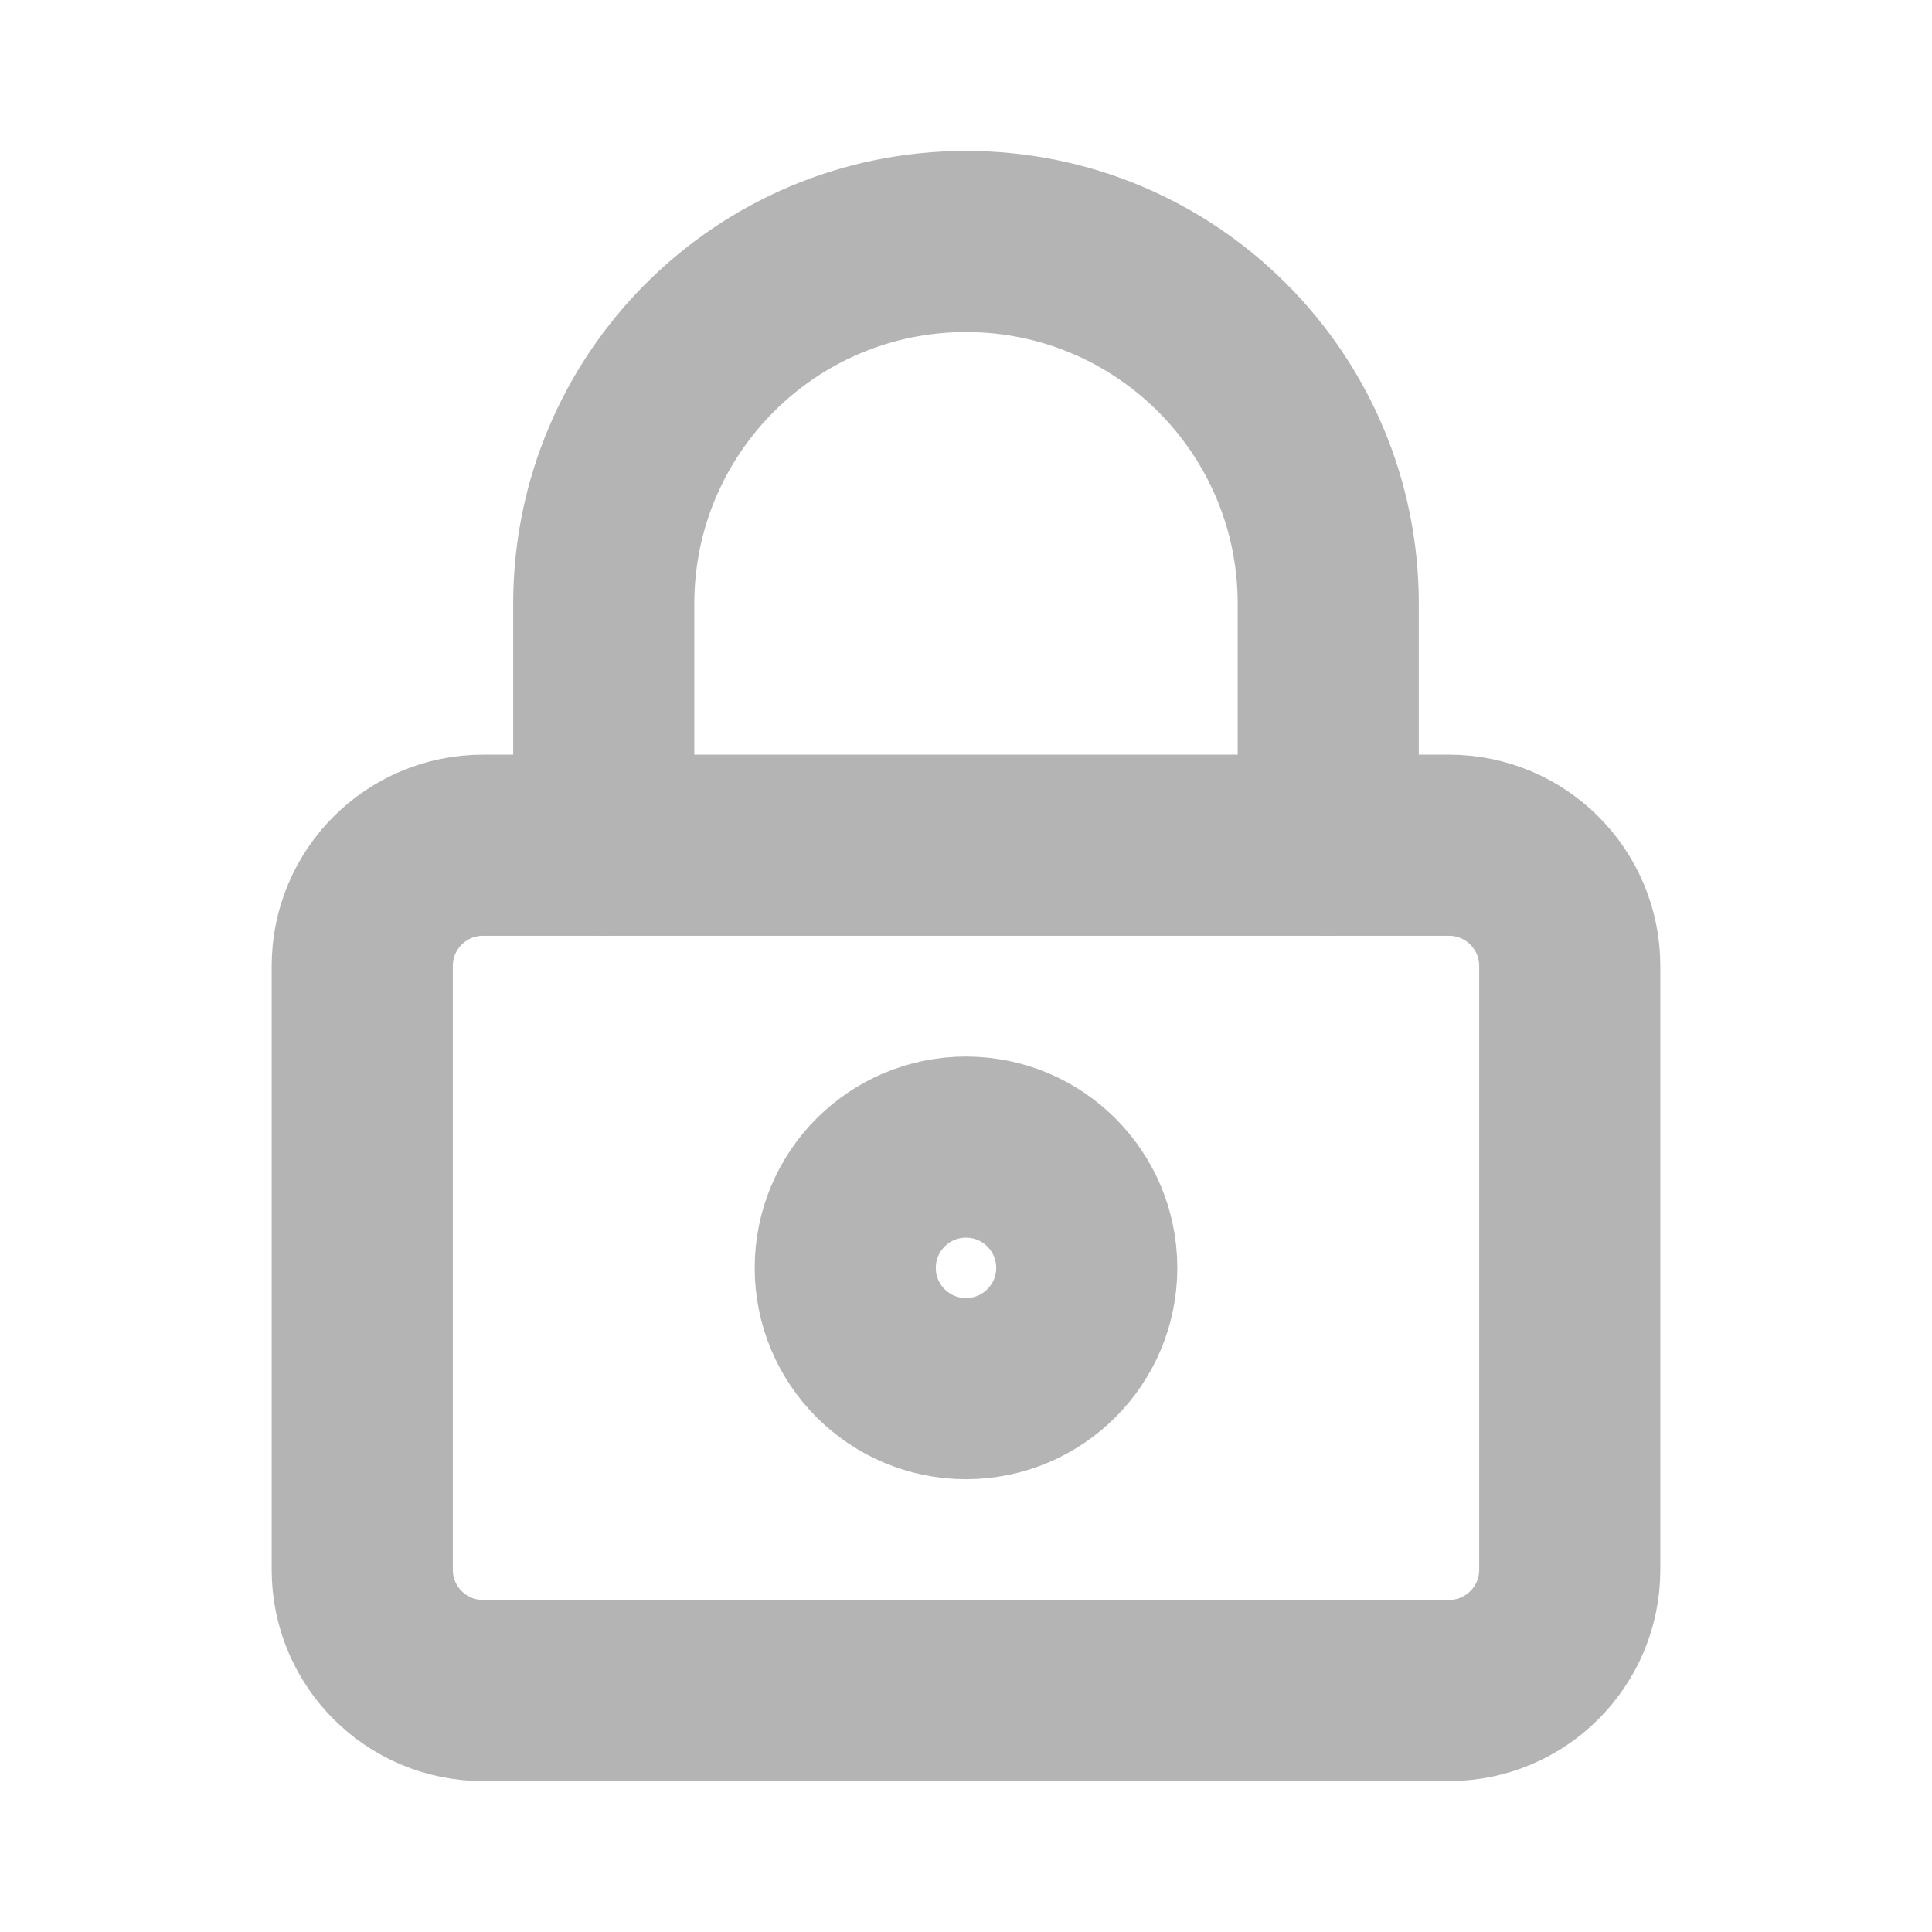
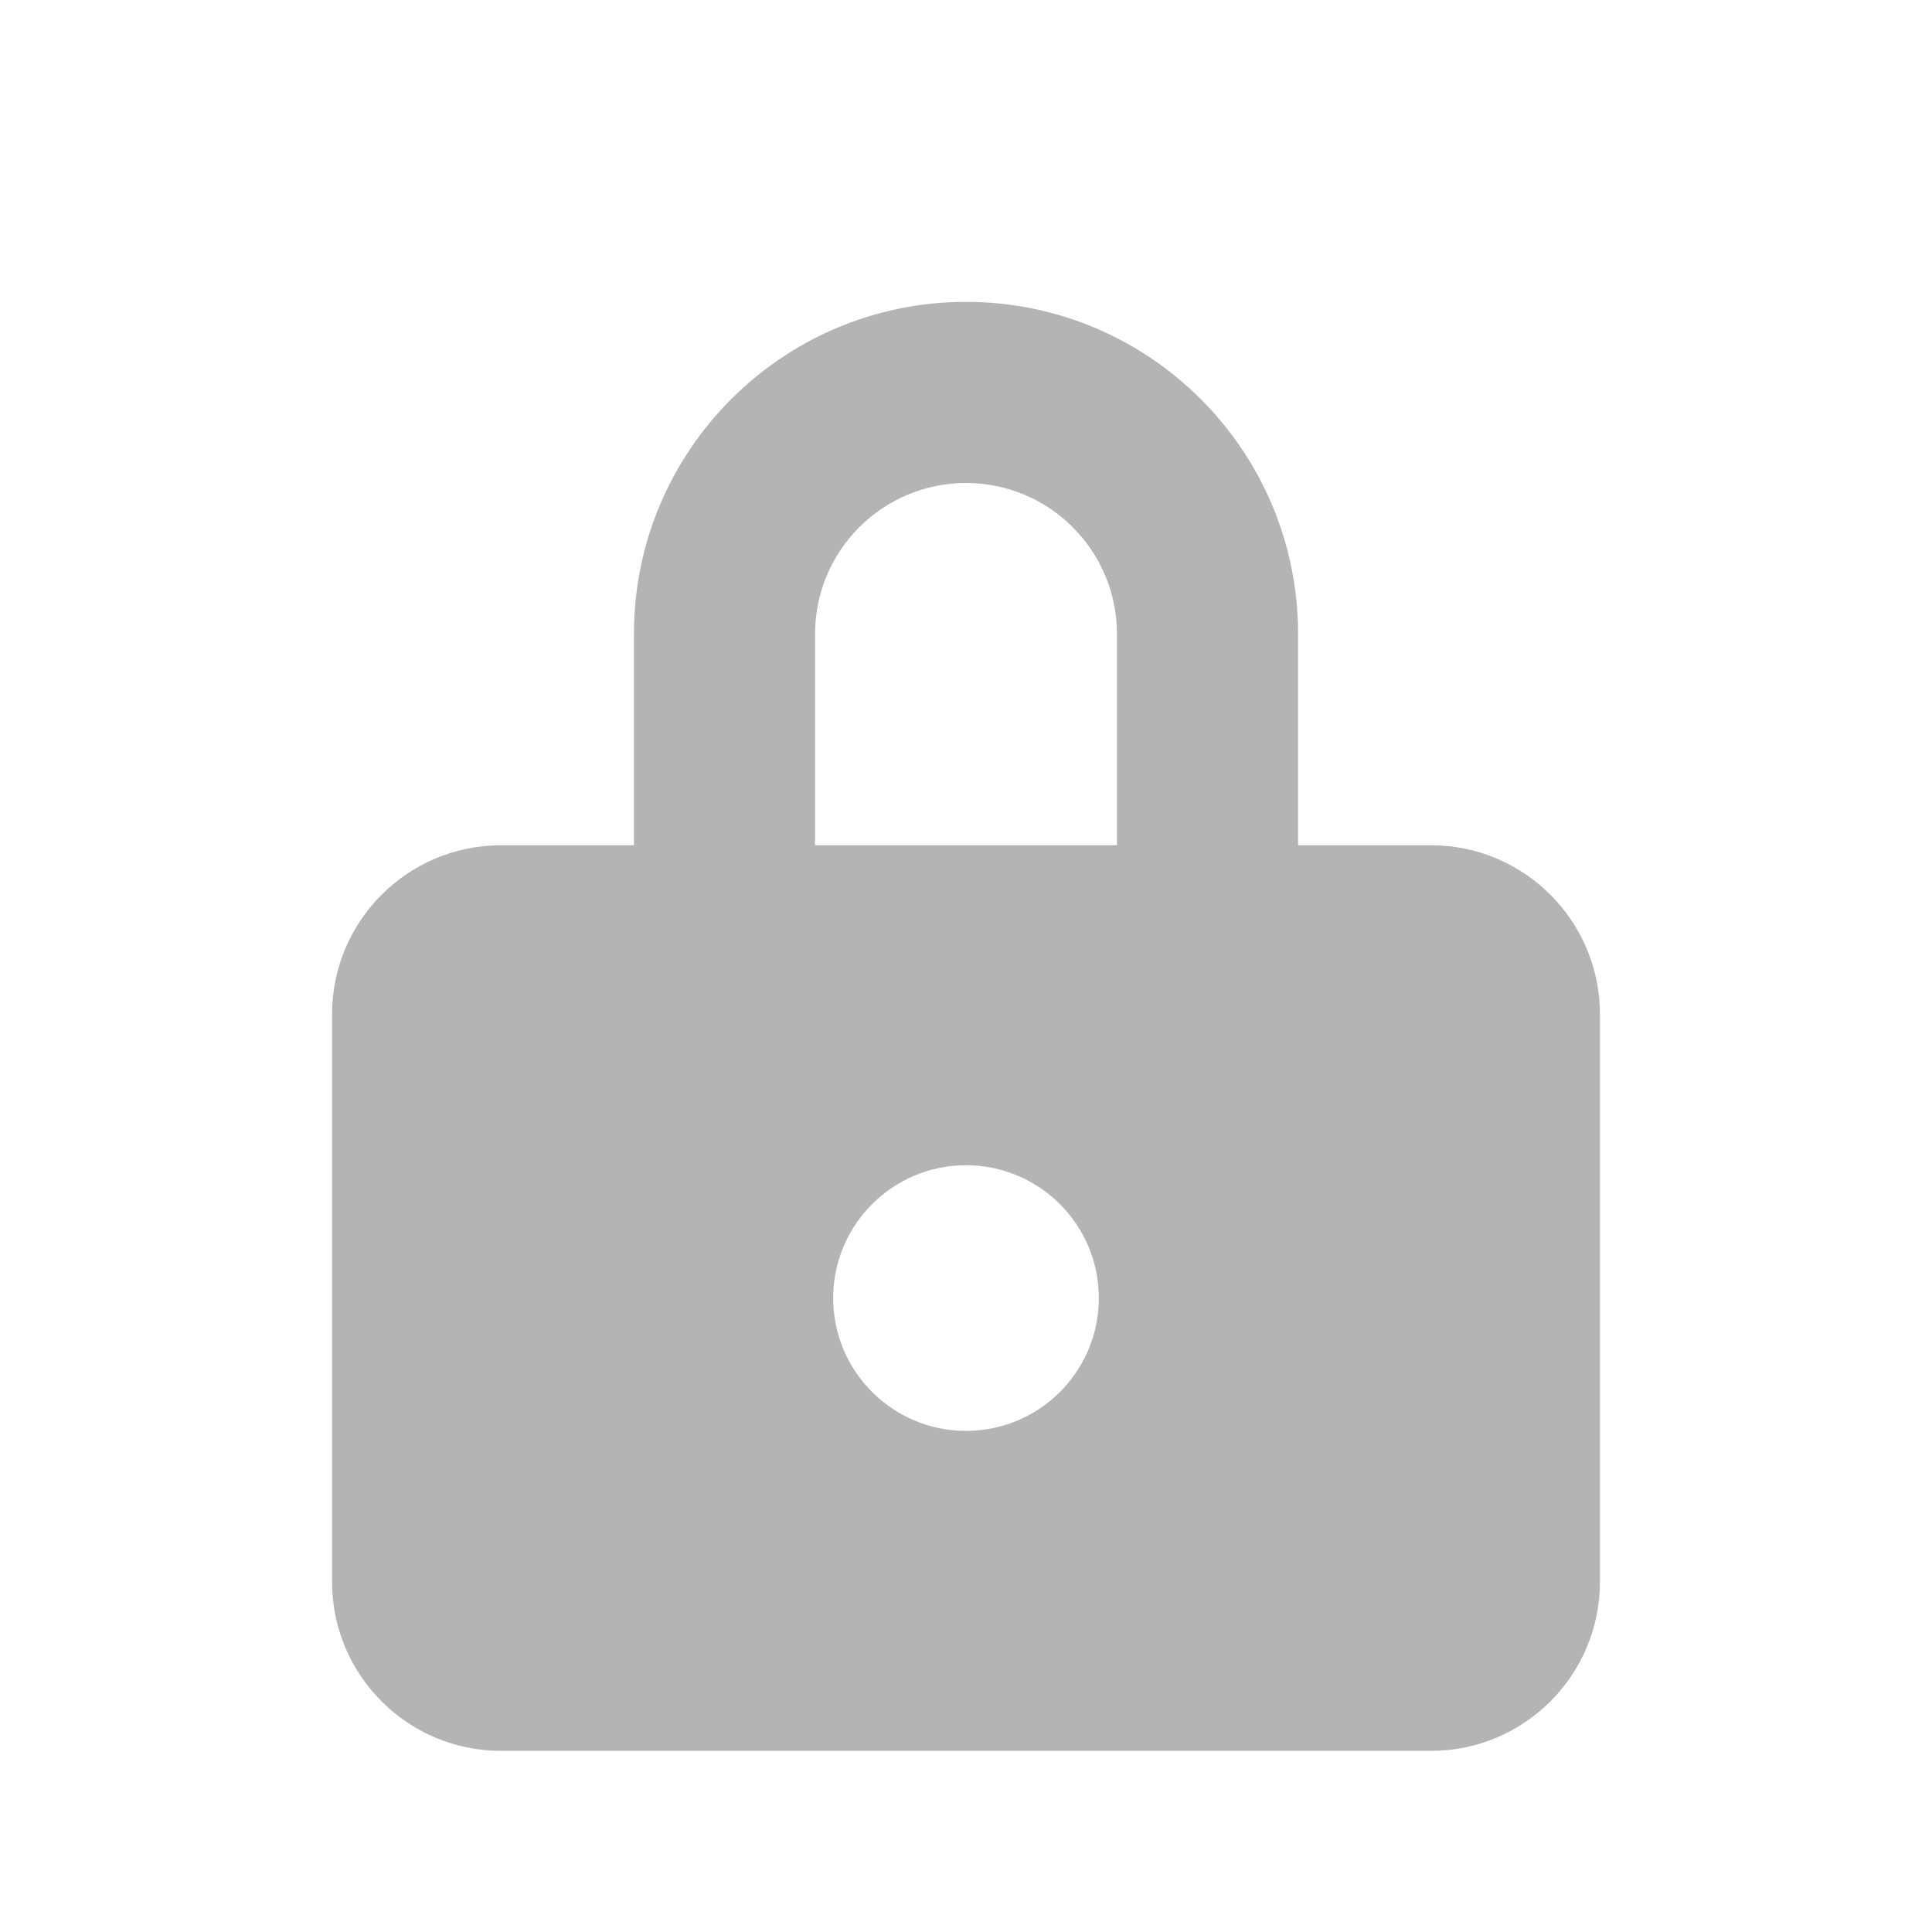
- <svg xmlns="http://www.w3.org/2000/svg" width="16" height="16" viewBox="0 0 16 16" fill="none" stroke="#b4b4b4" stroke-width="1.5" stroke-linecap="round" stroke-linejoin="round">
-   <rect x="3" y="7" width="10" height="7" rx="1" />
-   <path d="M5 7V5a3 3 0 016 0v2" />
-   <circle cx="8" cy="10.5" r="1" />
+ <svg xmlns="http://www.w3.org/2000/svg" width="16" height="16" viewBox="0 0 16 16" fill="#b4b4b4" role="img" aria-hidden="true">
+   <path fill-rule="evenodd" d="M5.25 7V5.25a2.75 2.75 0 0 1 5.5 0V7h1.1A1.4 1.4 0 0 1 13.25 8.4v4.7A1.4 1.4 0 0 1 11.85 14.5H4.15A1.4 1.4 0 0 1 2.75 13.1V8.4A1.4 1.4 0 0 1 4.15 7h1.1Zm1.5 0h2.5V5.25a1.25 1.25 0 0 0-2.5 0V7ZM8 9.65a1.1 1.1 0 1 0 0 2.2 1.1 1.1 0 0 0 0-2.2Z" />
</svg>
